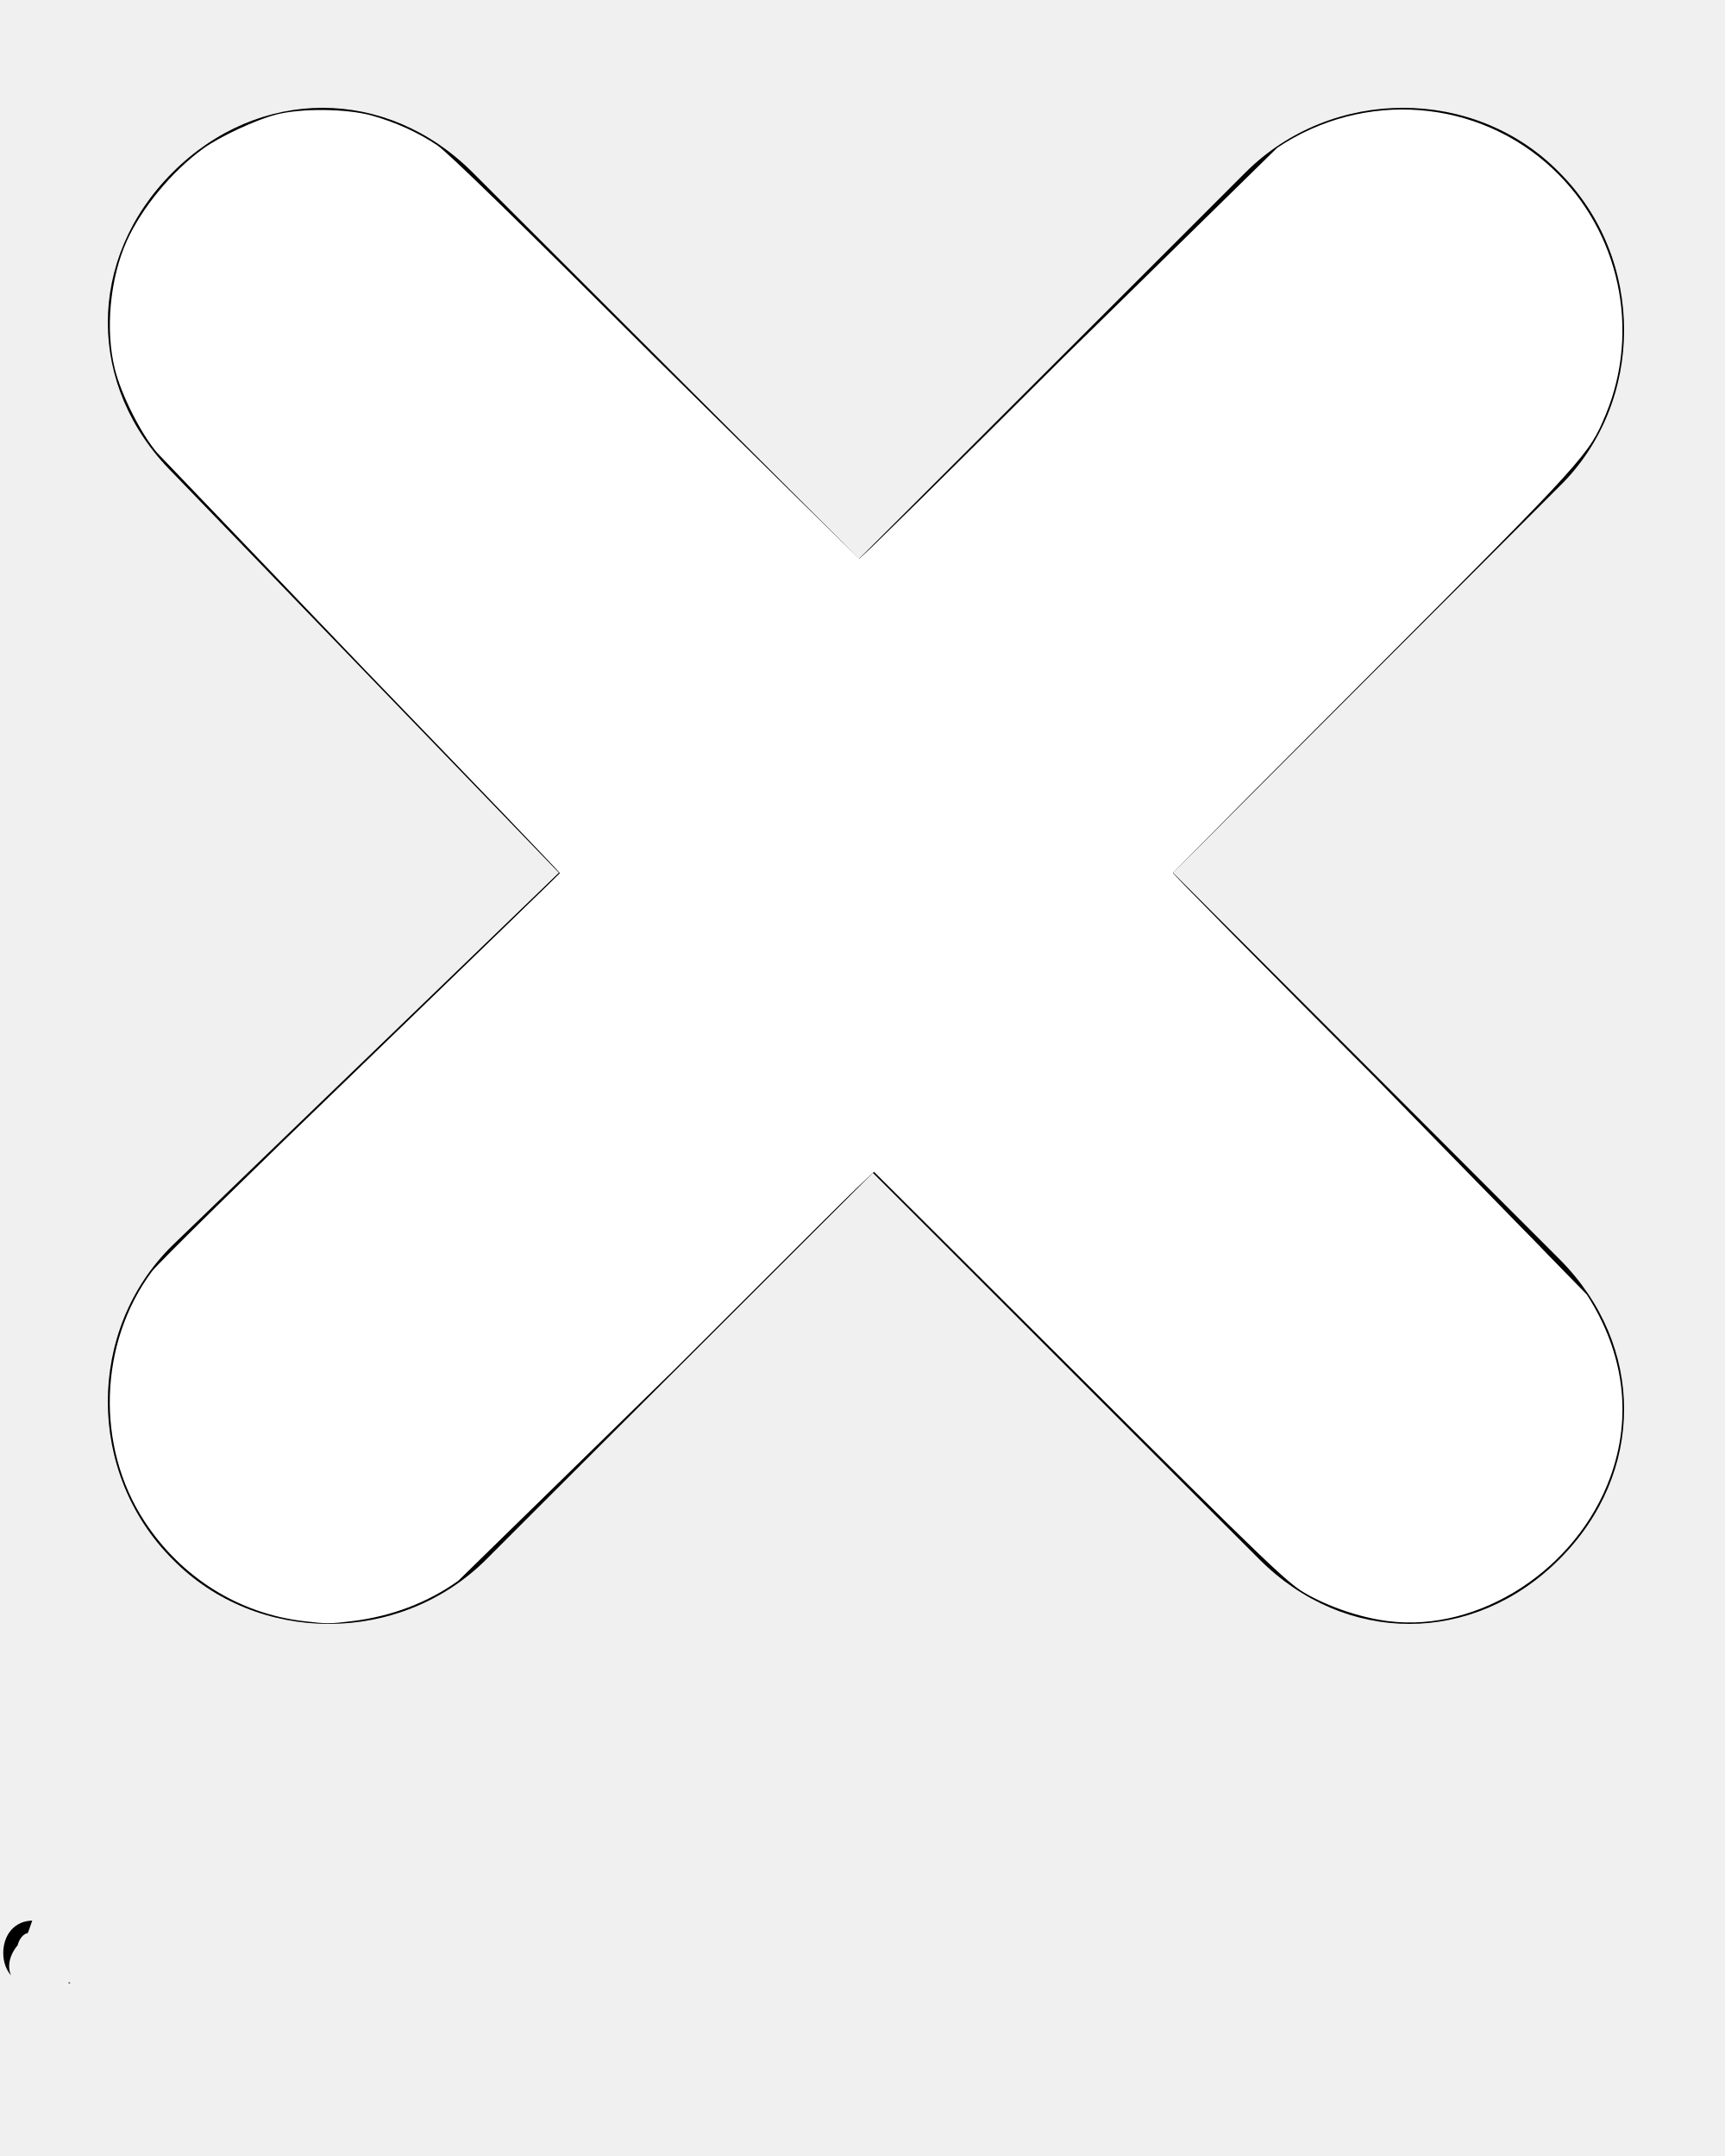
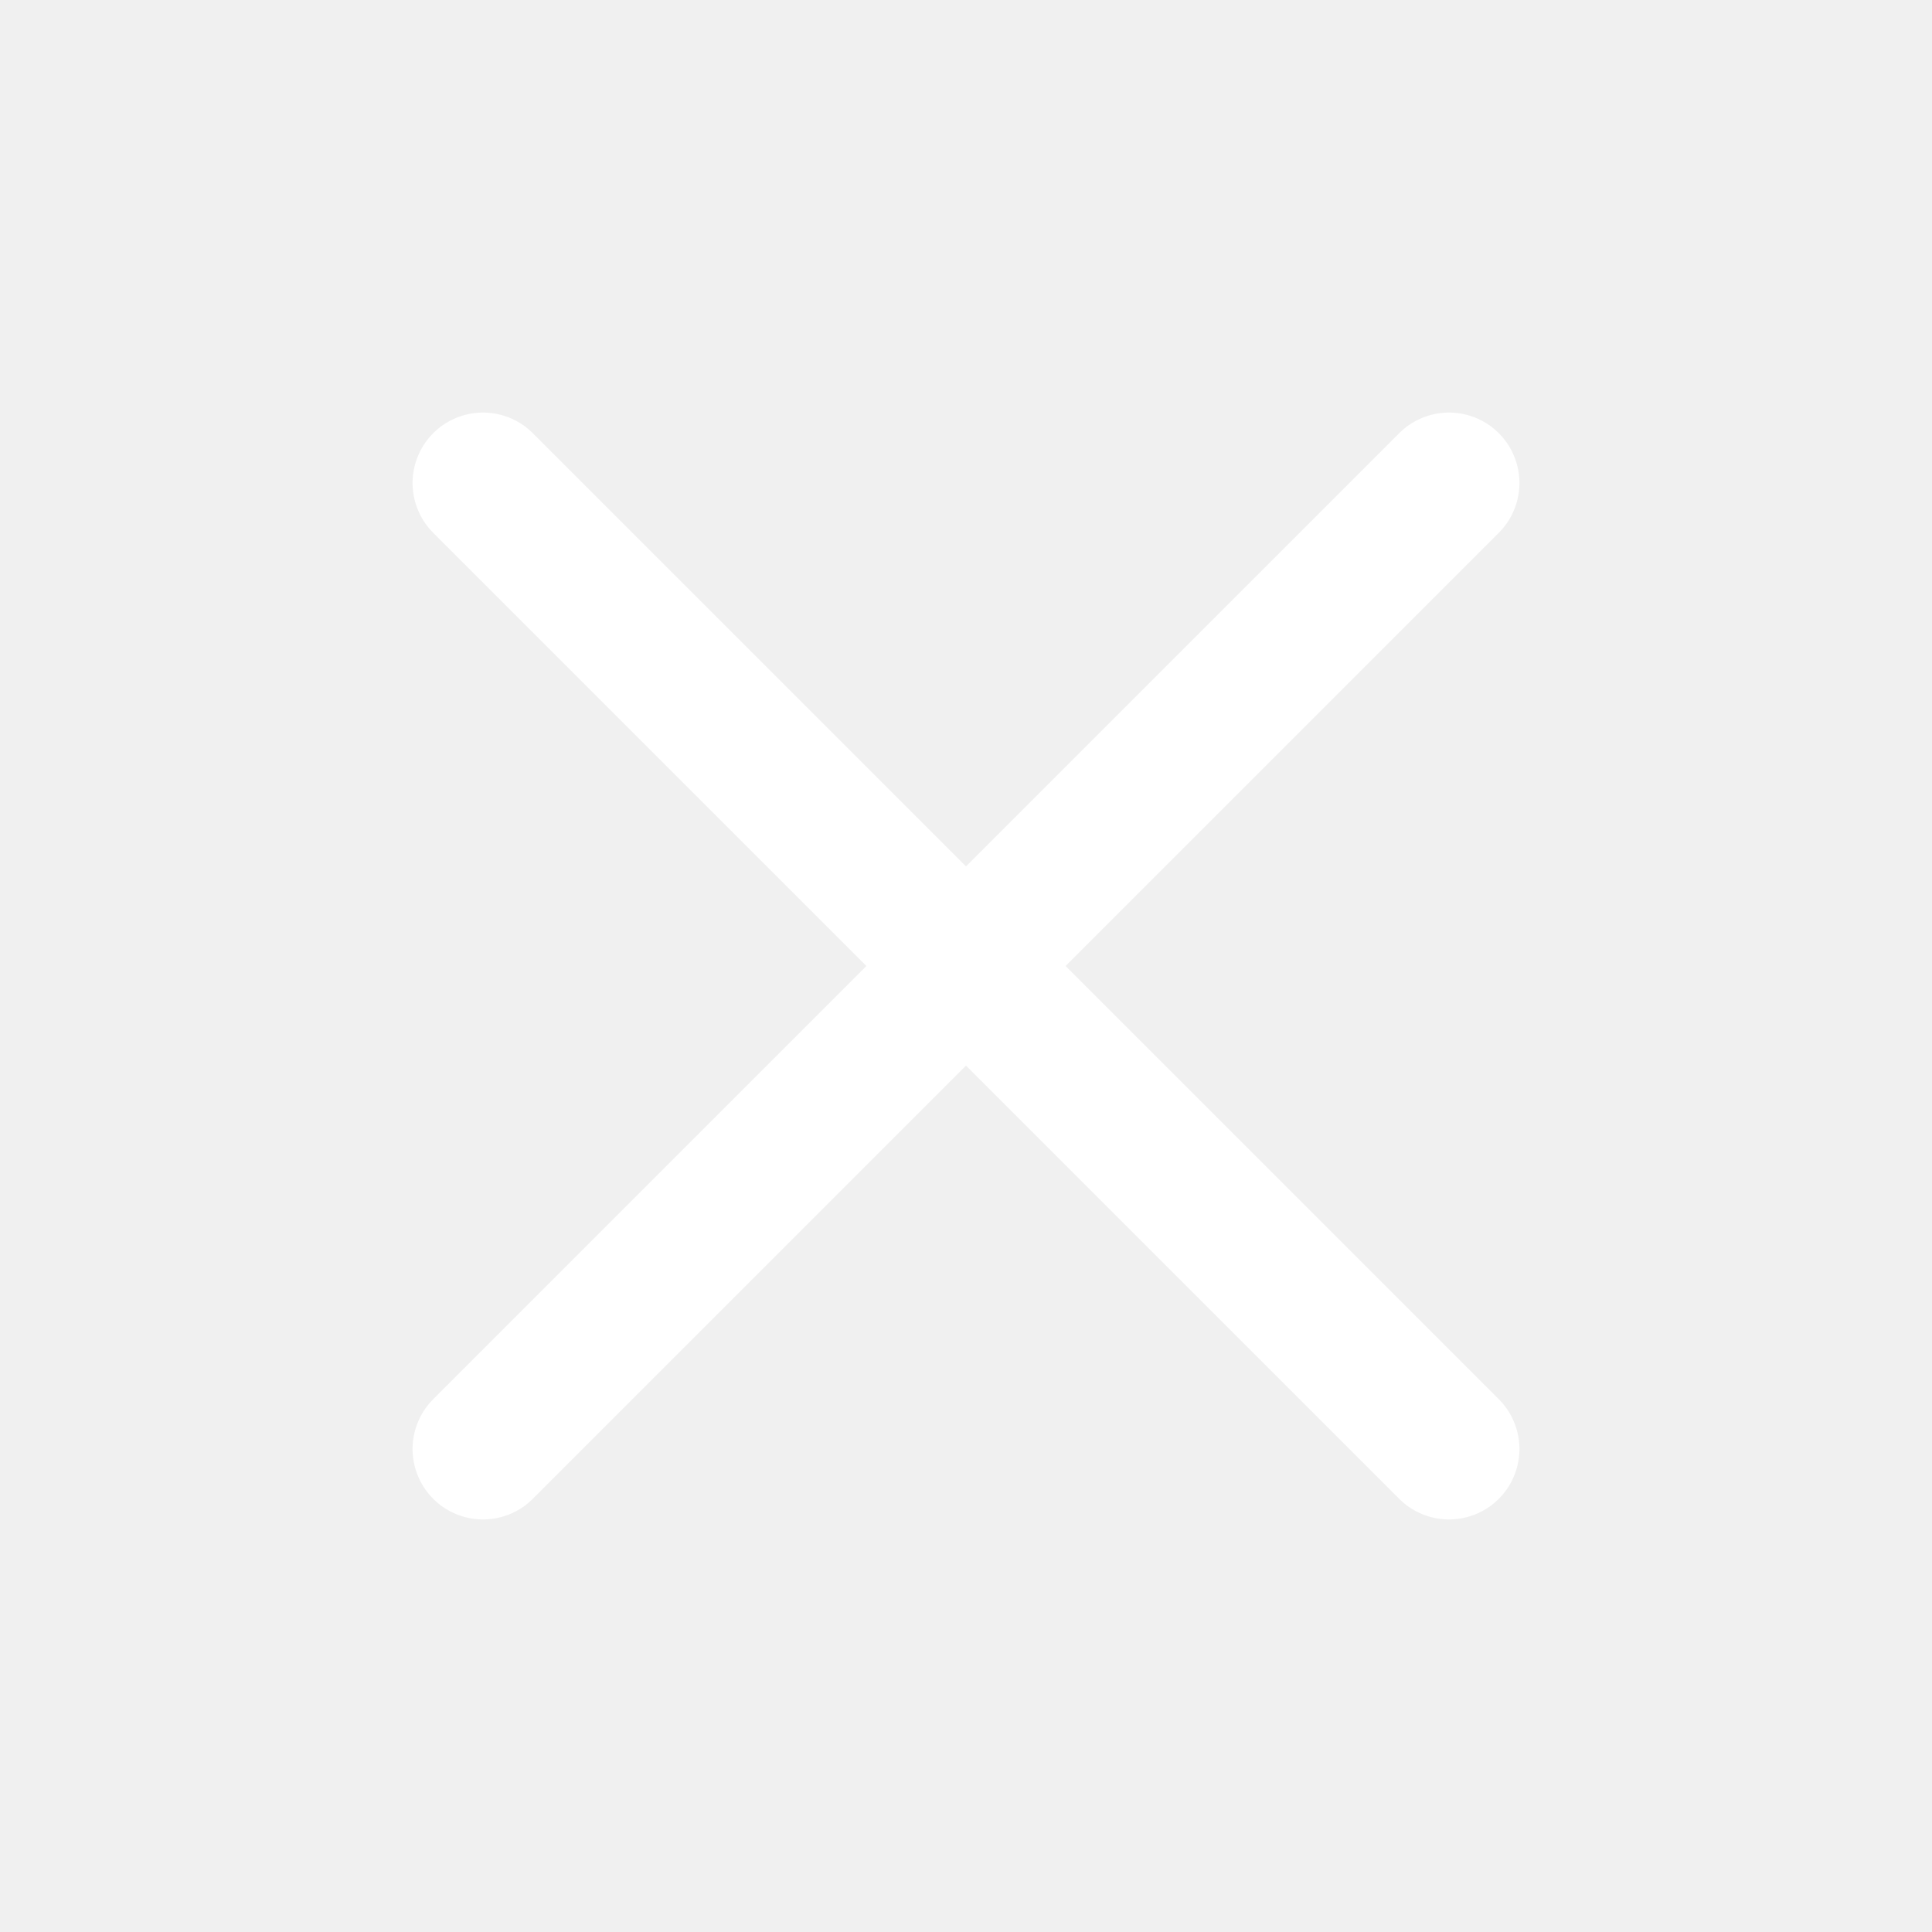
- <svg xmlns="http://www.w3.org/2000/svg" viewBox="0 0 100 125">
-   <path d="M32.4 50.6L10 27.4C5 22.4 5 15 10 10s12.4-5 17.4 0l22.4 22.4L72.2 10c5-5 13.3-5 18.2 0 5 5 5 13.3 0 18.2L68 50.6 90.4 73c5 5 5 12.4 0 17.4s-12.4 5-17.4 0L50.6 68 28.2 90.4c-5 5-13.3 5-18.2 0-5-5-5-13.3 0-18.2l22.4-21.6zM1.871 111.352c-.243.008-.467.051-.666.139a1.59 1.59 0 0 0-.551.4c-.15.17-.264.37-.344.6a2.21 2.21 0 0 0-.121.74 2.18 2.18 0 0 0 .121.73c.078.218.189.408.334.572-.213-.473-.144-1.118.381-1.756v-.002a1.22 1.22 0 0 1 .17-.391c.077-.117.175-.209.299-.275.034-.019.079-.022.117-.035l.07-.186.189-.537zm2.127 3.563c-.007.011-.016.021-.023.031v.039l.109.004c-.03-.022-.058-.049-.086-.074z" />
-   <g fill="#fff">
-     <use href="#B" fill-opacity="0" />
-     <use href="#B" fill-opacity="0" />
-     <use href="#B" fill-opacity="0" />
-     <use href="#B" fill-opacity="0" />
-     <use href="#B" fill-opacity="0" />
-     <use href="#B" />
-     <path d="M16.765 93.791c-7.971-1.714-12.394-9.9-9.363-17.332.975-2.39 1.358-2.793 16.974-17.868l8.102-7.968c0-.081-.617-.788-1.372-1.571L10.669 27.778c-2.112-2.222-2.995-3.588-3.728-5.762-.872-2.588-.527-6.08.856-8.664 1.623-3.032 4.25-5.245 7.635-6.43 1.046-.366 1.271-.393 3.297-.389 2.008.003 2.26.033 3.297.393.617.214 1.622.653 2.232.976 1.352.714 1.945 1.278 15.549 14.789l9.999 9.718c.118 0 4.585-4.34 9.928-9.645C74.641 7.961 73.975 8.591 75.547 7.819c2.179-1.069 3.193-1.297 5.752-1.29 2.362.006 3.161.154 4.948.913 3.039 1.291 5.643 3.998 6.878 7.148 1.01 2.578 1.076 5.938.168 8.628-.478 1.416-1.06 2.42-2.197 3.789-.64.771-6.105 6.363-12.144 12.427l-10.98 11.191c0 .091 4.246 4.442 9.436 9.668C91.883 74.87 91.783 74.766 92.548 76.252c.983 1.912 1.256 2.927 1.338 4.977.059 1.466.022 1.956-.225 2.988-.91 3.809-3.514 6.929-7.225 8.662-2.779 1.297-5.39 1.439-8.357.455-1.576-.523-2.565-1.098-3.914-2.276-.667-.583-6.191-6.016-12.274-12.073L50.701 67.924c-.072-.026-4.975 4.766-10.895 10.65L27.593 90.581c-2.451 2.216-4.993 3.251-8.232 3.353-1.105.035-1.997-.014-2.595-.143z" />
-     <path d="M16.765 93.794c-4.971-1.054-8.74-4.664-9.967-9.548-.618-2.461-.35-5.671.668-7.986.987-2.245.936-2.191 15.086-15.888l9.926-9.741c0-.15.308.175-11.582-12.19C7.786 24.807 8.722 25.846 7.673 23.765c-1.32-2.619-1.567-5.524-.717-8.403.877-2.966 3.413-5.99 6.262-7.464 2.353-1.218 2.987-1.375 5.51-1.368 1.992.006 2.266.038 3.266.386 1.748.608 2.973 1.298 4.152 2.337.605.533 6.135 5.961 12.287 12.062l11.378 11.092c.105 0 4.661-4.435 10.124-9.855C74.696 7.908 73.967 8.596 75.547 7.821c1.836-.902 3.104-1.234 5.051-1.326 3.794-.178 6.896.995 9.54 3.606 2.529 2.498 3.788 5.505 3.788 9.049 0 1.763-.277 3.225-.907 4.788-.919 2.278-1.087 2.463-14.346 15.778L67.971 50.62c0 .087 4.246 4.437 9.435 9.667 14.563 14.677 14.38 14.483 15.142 15.965.983 1.912 1.256 2.927 1.338 4.977.059 1.466.022 1.956-.225 2.988-.91 3.809-3.514 6.929-7.225 8.662-2.779 1.297-5.39 1.439-8.357.455-1.517-.503-2.528-1.075-3.764-2.13-.596-.508-6.14-5.959-12.321-12.114l-11.342-11.19c-.057 0-4.943 4.809-10.858 10.686L27.593 90.581c-2.463 2.226-4.981 3.252-8.232 3.353-1.091.034-2.005-.016-2.595-.141z" />
-   </g>
-   <defs>
-     <path id="B" d="M17.607 93.991c-3.78-.447-7.107-2.535-9.235-5.795-2.829-4.334-2.652-10.307.428-14.473.342-.463 5.805-5.829 12.138-11.925l11.528-11.164c.007-.044-5.077-5.347-11.296-11.785L9.094 26.235c-.94-1.118-2.059-3.339-2.432-4.827-.571-2.271-.29-5.281.696-7.454.871-1.921 2.627-4.04 4.427-5.343.952-.689 3.013-1.651 4.209-1.964 1.458-.381 4.132-.353 5.582.059 1.397.397 2.64.963 3.767 1.713.592.394 4.843 4.538 12.608 12.292l11.853 11.697c.075 0 5.41-5.263 11.854-11.695L74.038 8.571c5.03-3.373 11.655-2.862 15.998 1.235 3.859 3.64 5.08 9.351 3.044 14.241-.966 2.319-1.111 2.48-13.454 14.857L67.978 50.589c-.035.037 5.242 5.383 11.726 11.881L91.99 75.056c2.172 3.38 2.644 7.055 1.359 10.584-1.948 5.349-7.576 9.005-12.857 8.352-1.61-.199-3.483-.832-4.875-1.647-1.008-.591-2.333-1.864-13.056-12.555L50.628 67.891 39.063 79.438 26.563 91.652c-1.774 1.266-3.851 2.056-6.147 2.338-1.301.16-1.469.16-2.81.001z" />
-   </defs>
+ <svg xmlns="http://www.w3.org/2000/svg" width="24" height="24" viewBox="0 0 24 24" fill="none" stroke="#ffffff" stroke-width="1.75" stroke-linecap="round" stroke-linejoin="round">
+   <path d="M18 6 6 18" />
+   <path d="m6 6 12 12" />
</svg>
